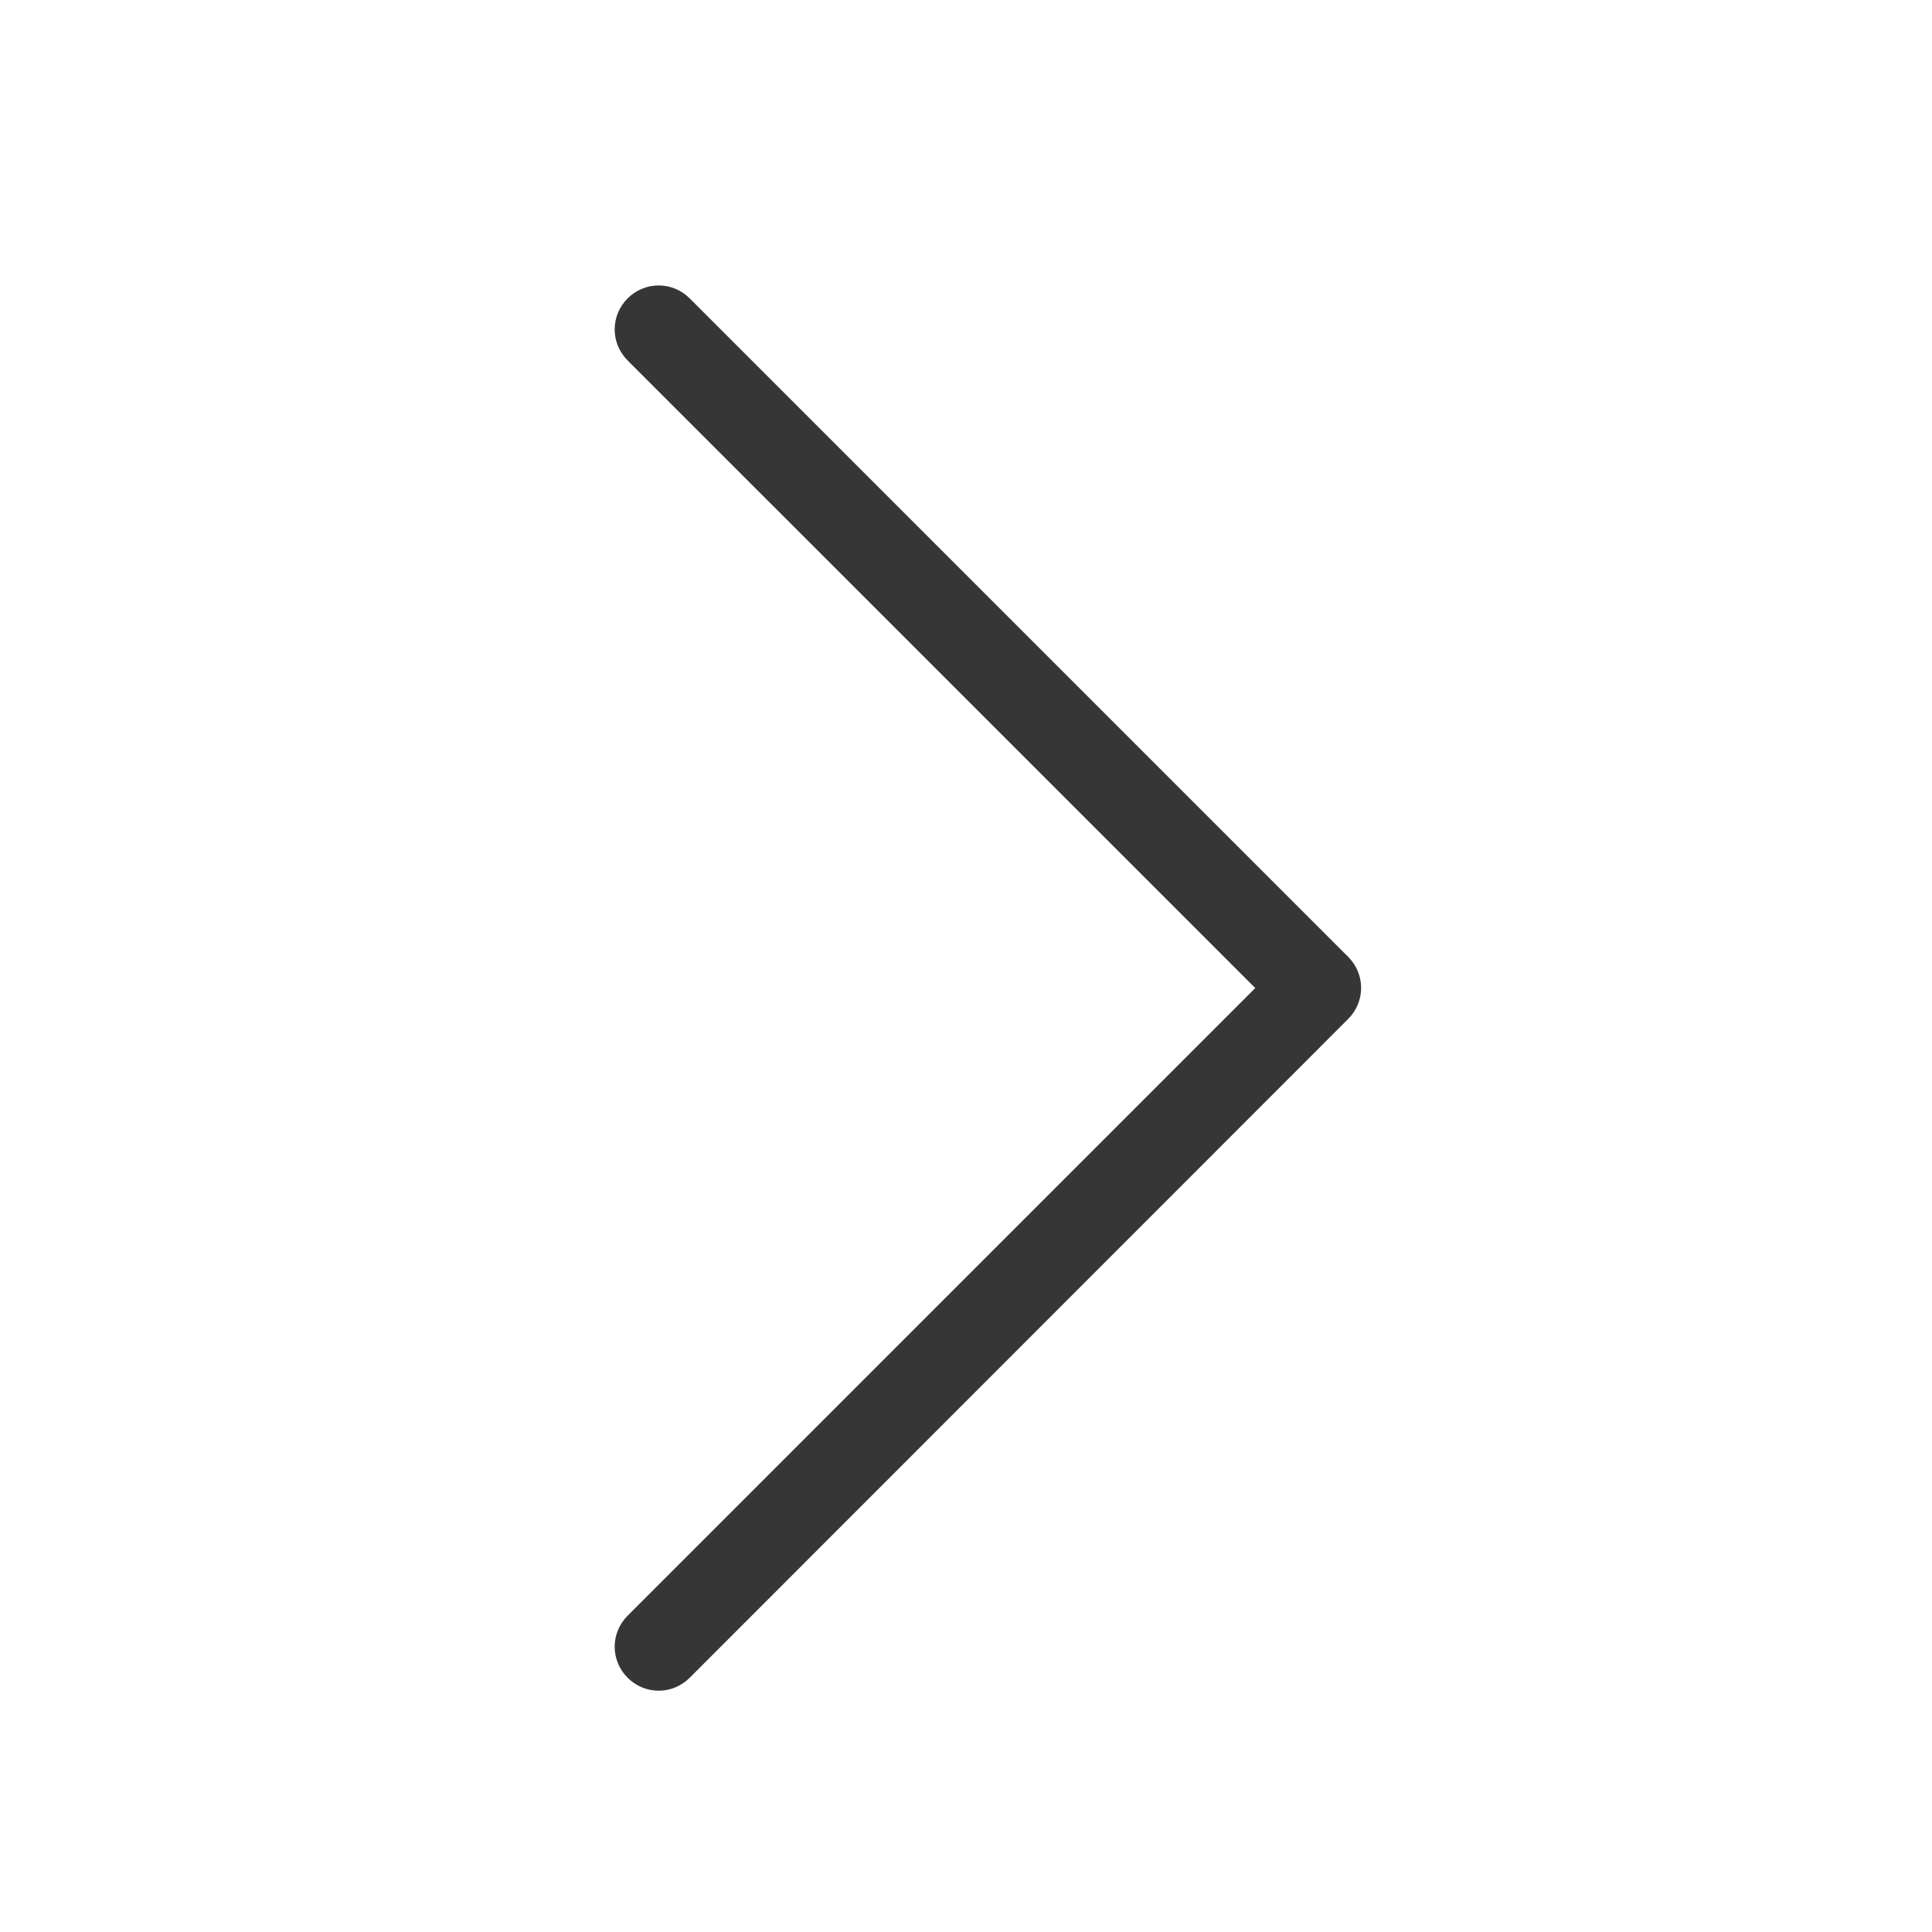
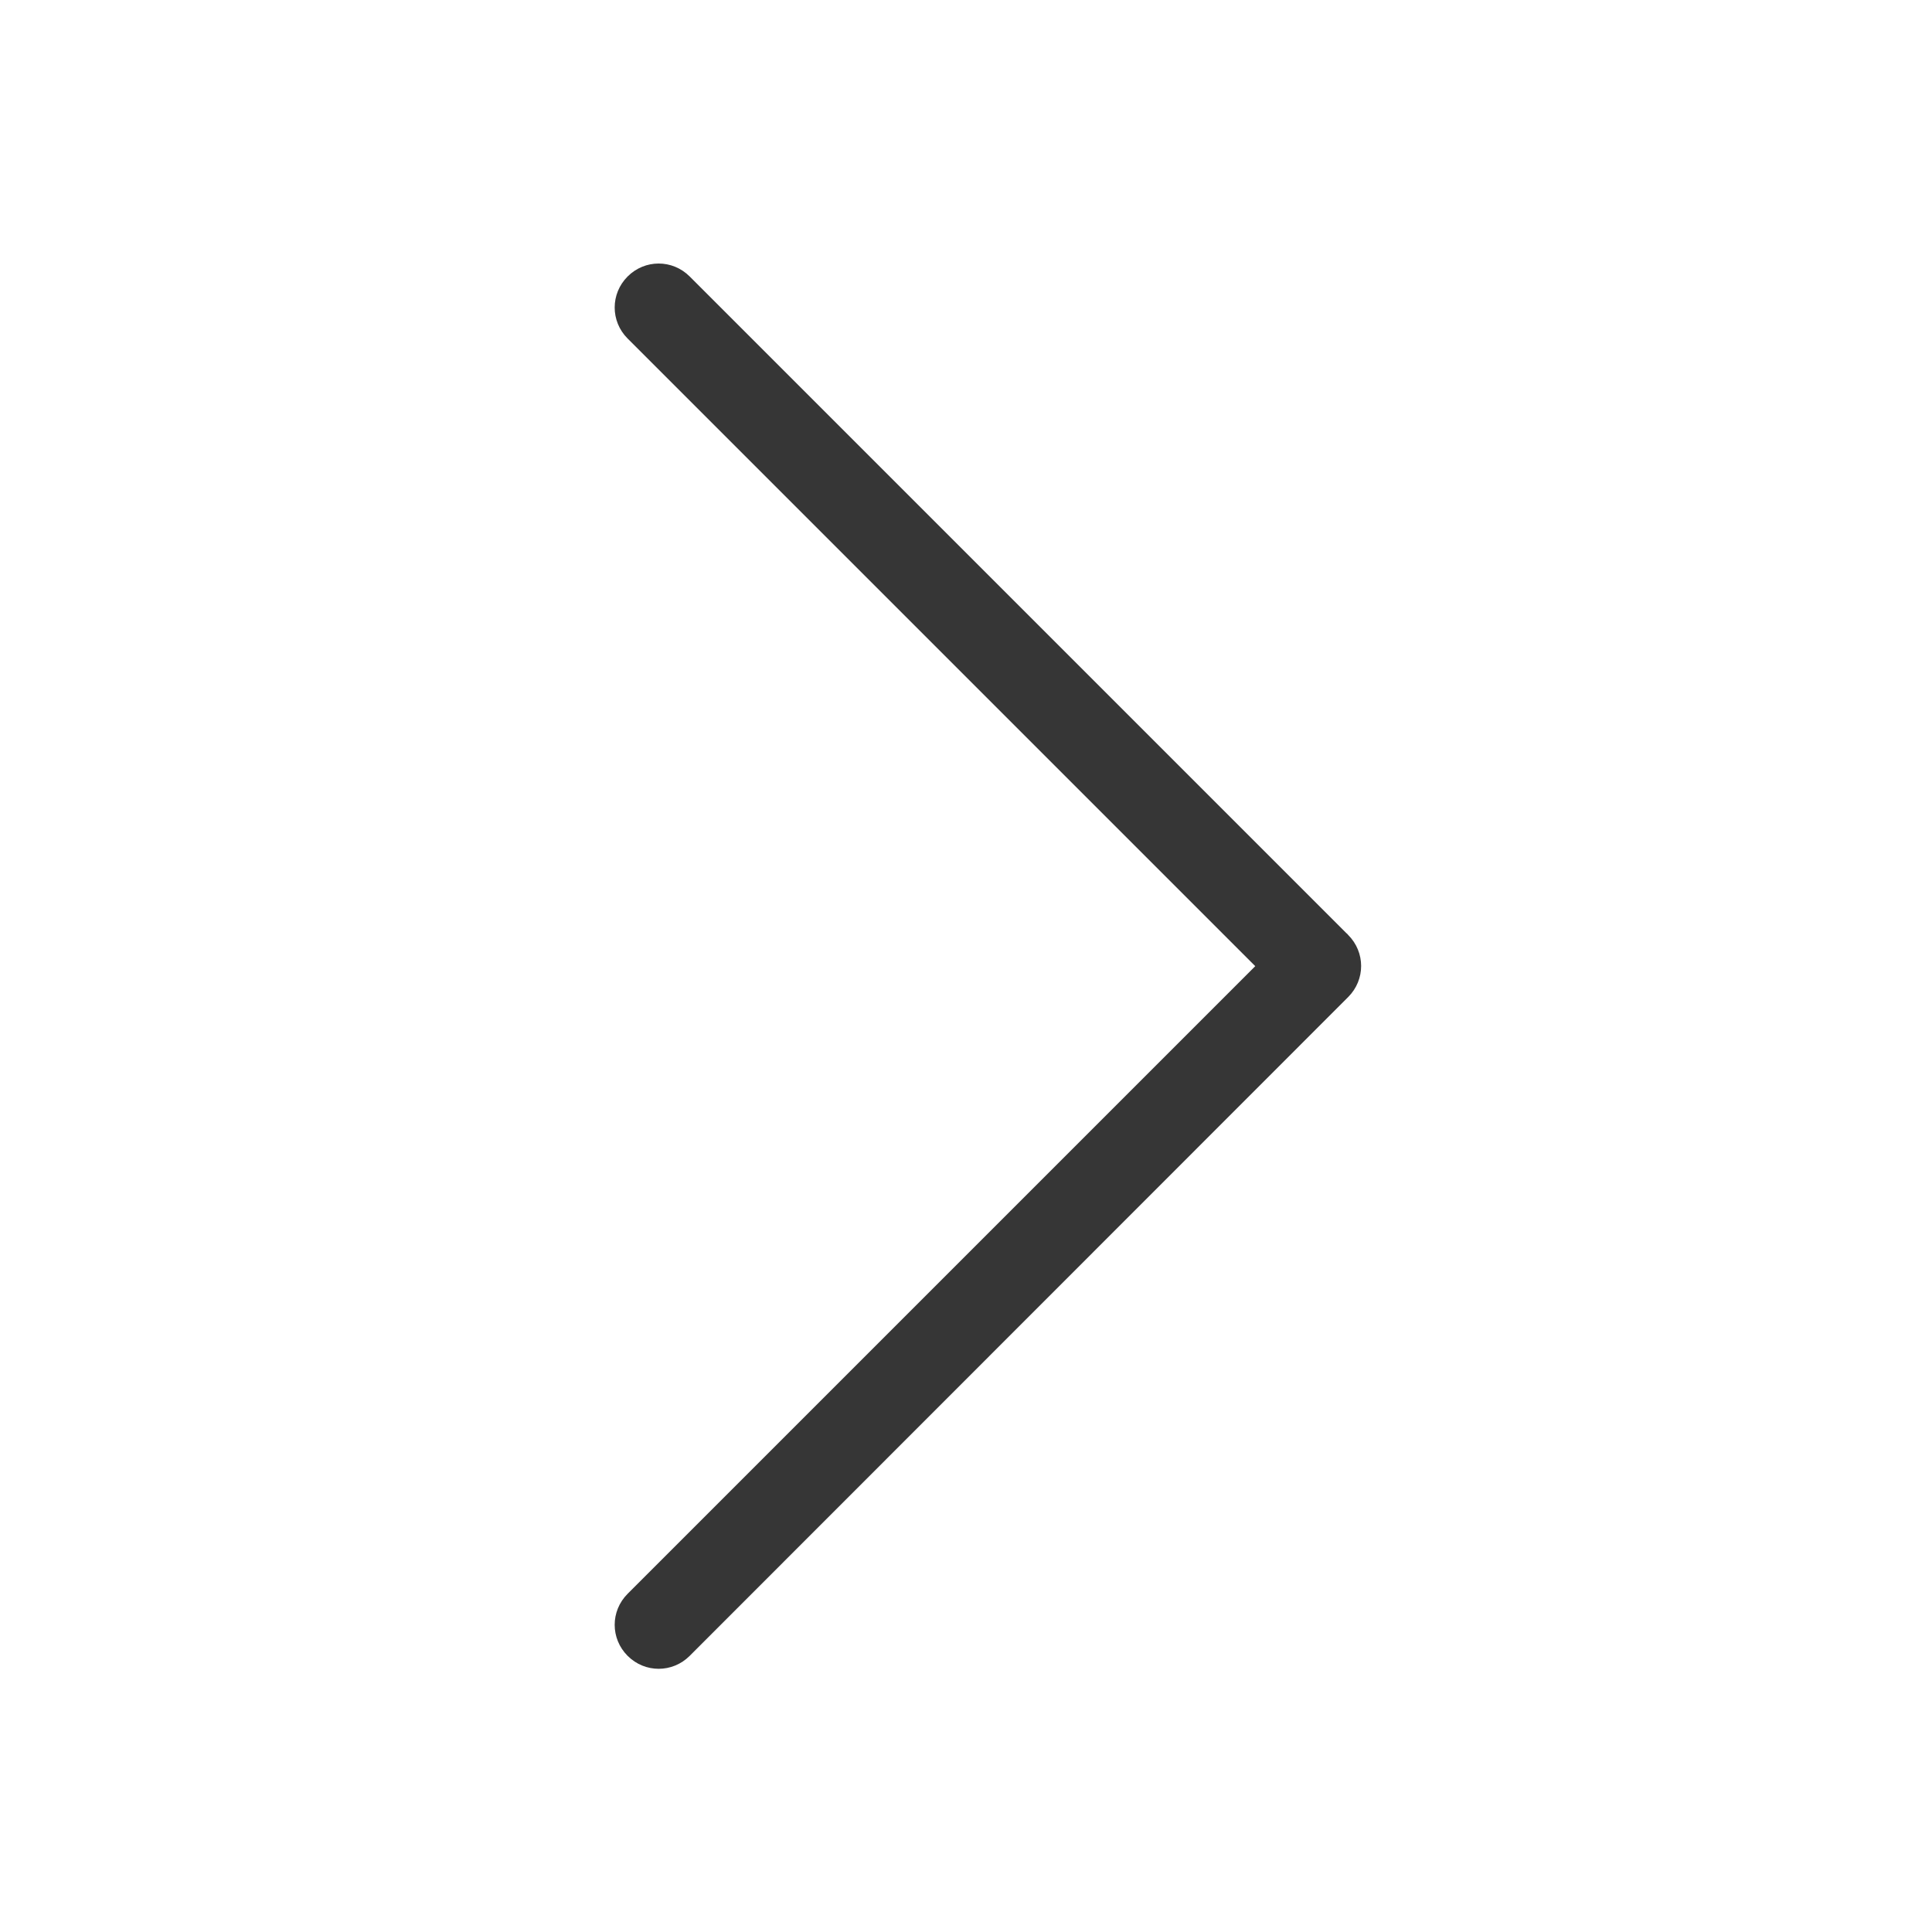
<svg xmlns="http://www.w3.org/2000/svg" width="22" height="22" viewBox="0 0 5.821 5.821" version="1.1" id="svg11945">
  <defs id="defs11942" />
-   <path id="rect923" style="fill:#363636;fill-opacity:1;stroke-width:1.323;stroke-linecap:round;stroke-linejoin:round" d="m 4.062,3.07 c 0.052,-0.052 0.052,-0.135 0,-0.187 -0.002,-0.002 -0.003,-0.004 -0.005,-0.005 L 2.078,0.899 c -0.052,-0.052 -0.135,-0.052 -0.187,-7e-8 -0.052,0.052 -0.052,0.135 1e-7,0.187 l 1.891,1.891 -1.891,1.891 c -0.052,0.052 -0.052,0.135 0,0.187 0.052,0.052 0.135,0.052 0.187,-10e-8 z" />
+   <path id="rect923" style="fill:#363636;fill-opacity:1;stroke-width:1.323;stroke-linecap:round;stroke-linejoin:round" d="m 4.062,3.004 c 0.052,-0.052 0.052,-0.135 0,-0.187 -0.002,-0.002 -0.003,-0.004 -0.005,-0.005 L 2.078,0.833 c -0.052,-0.052 -0.135,-0.052 -0.187,-7e-8 -0.052,0.052 -0.052,0.135 1e-7,0.187 l 1.891,1.891 -1.891,1.891 c -0.052,0.052 -0.052,0.135 0,0.187 0.052,0.052 0.135,0.052 0.187,-1e-7 z" />
</svg>
